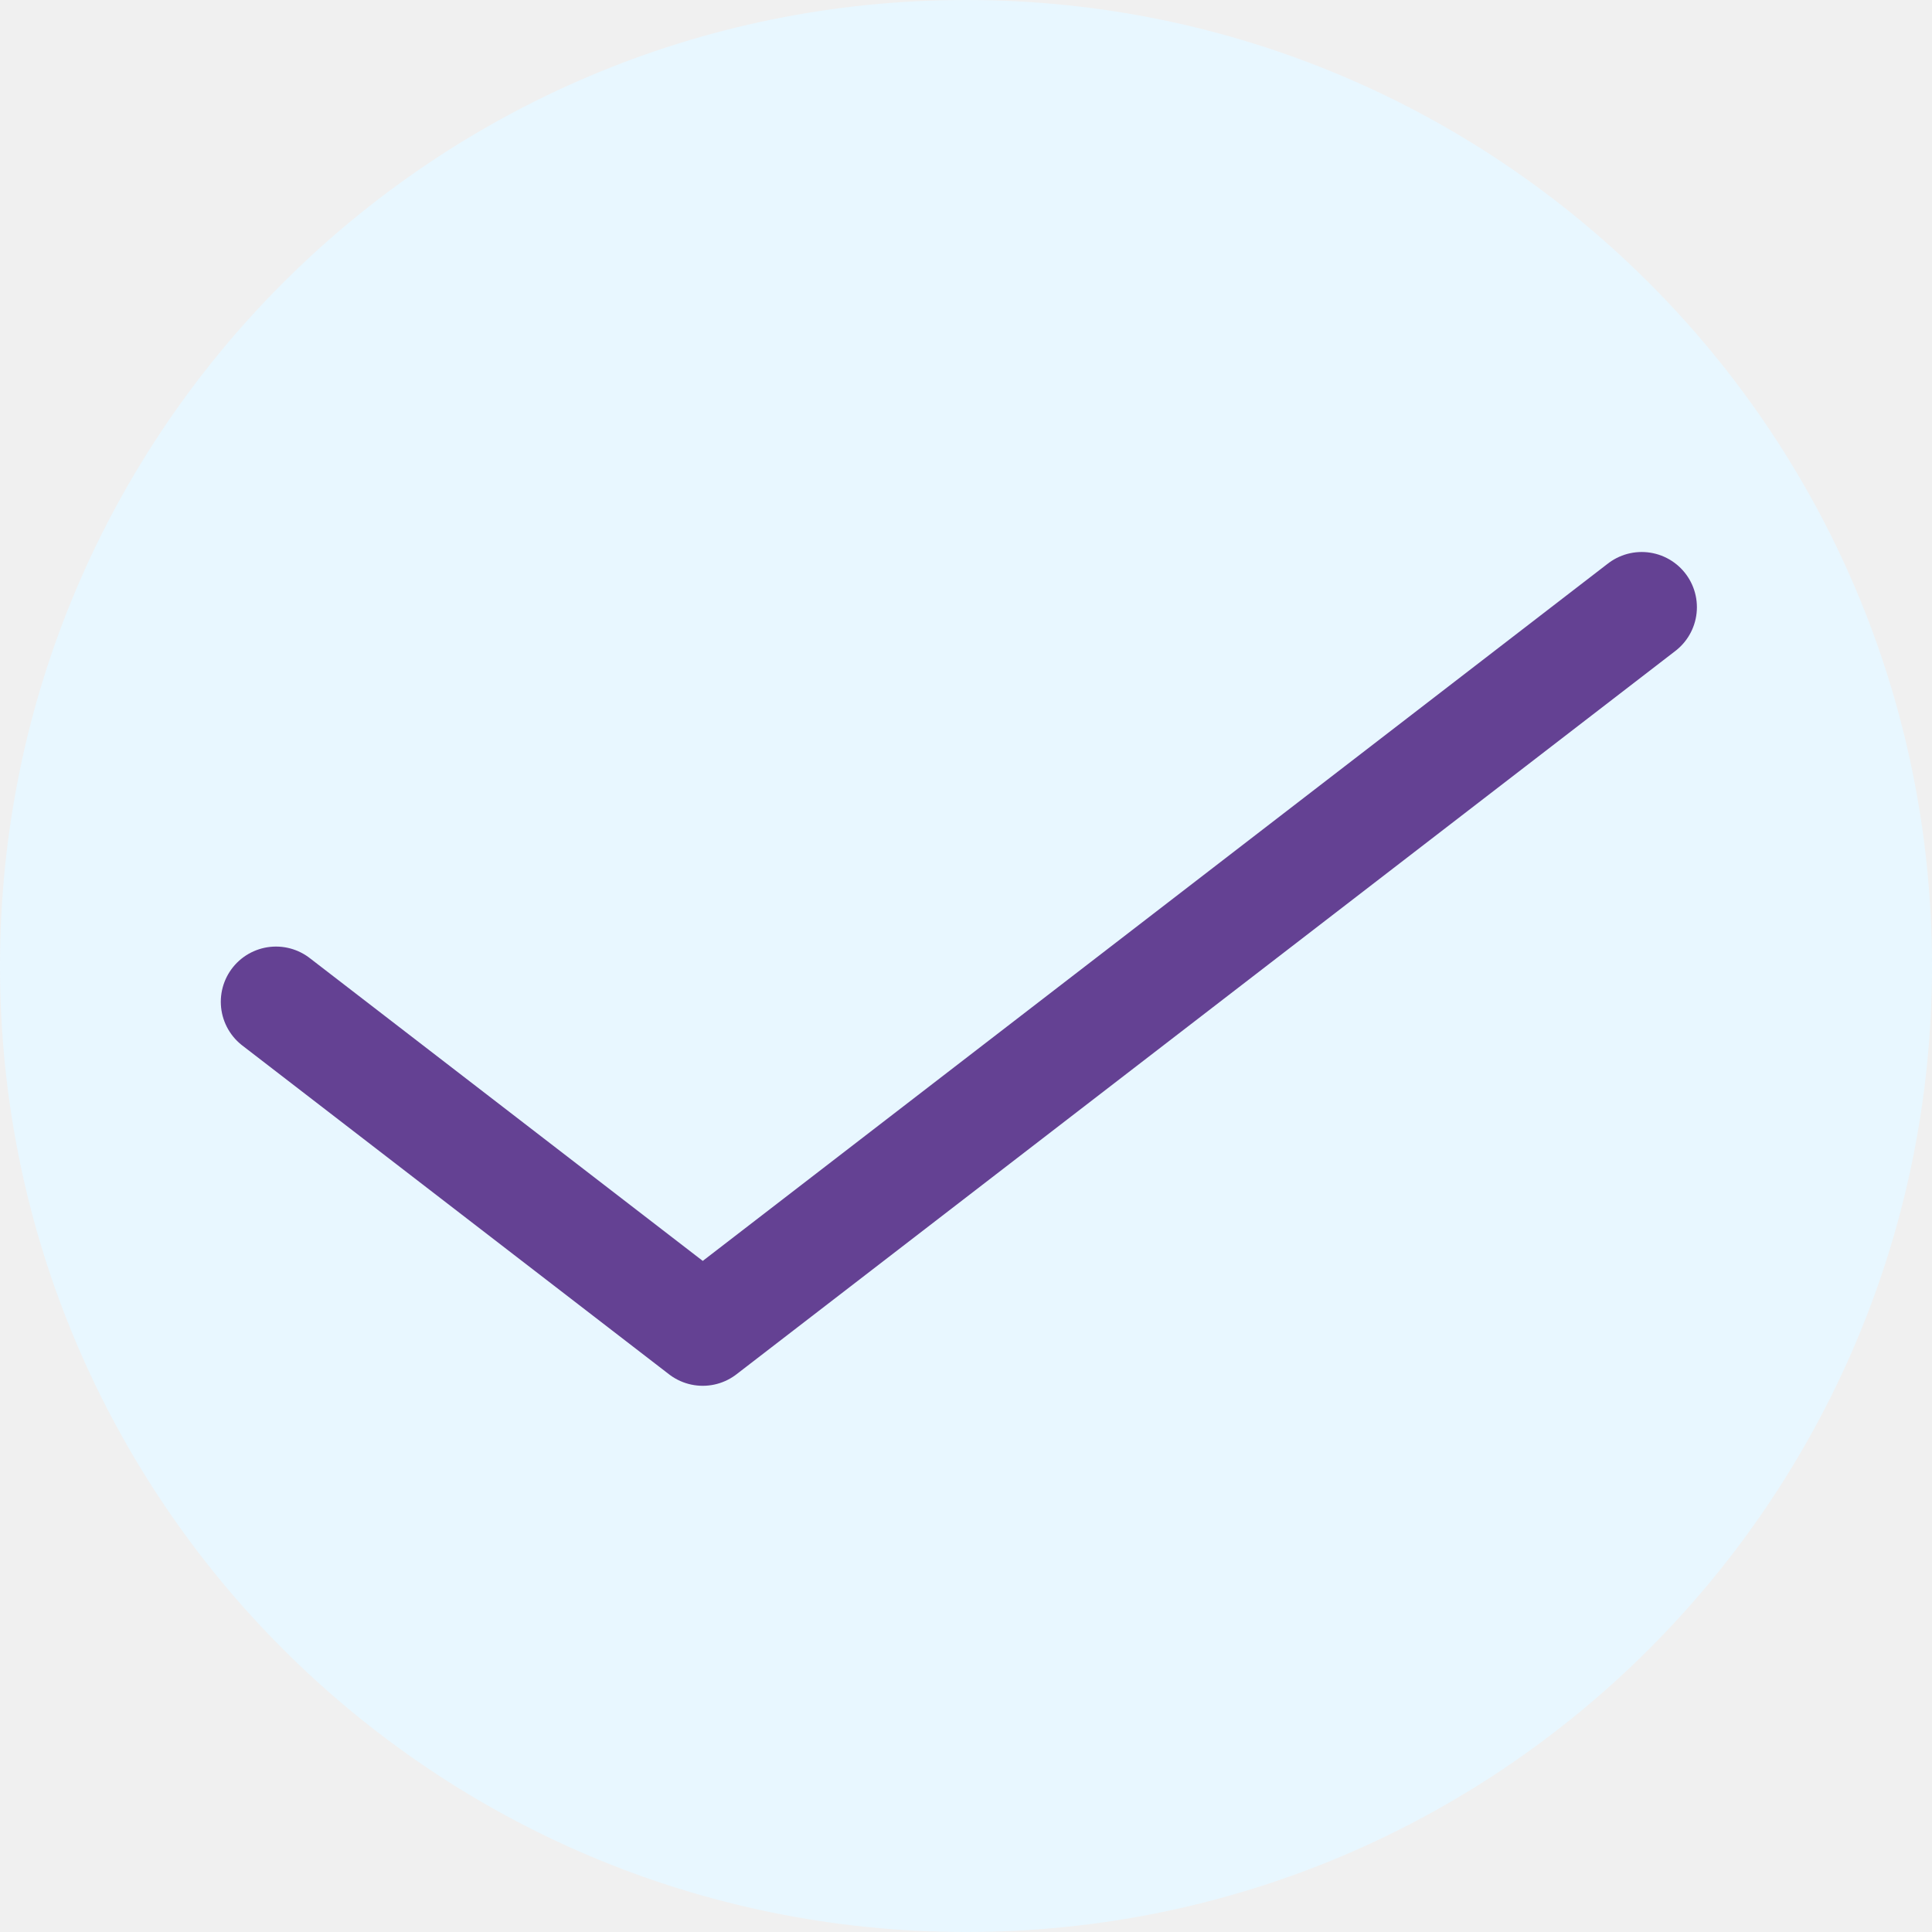
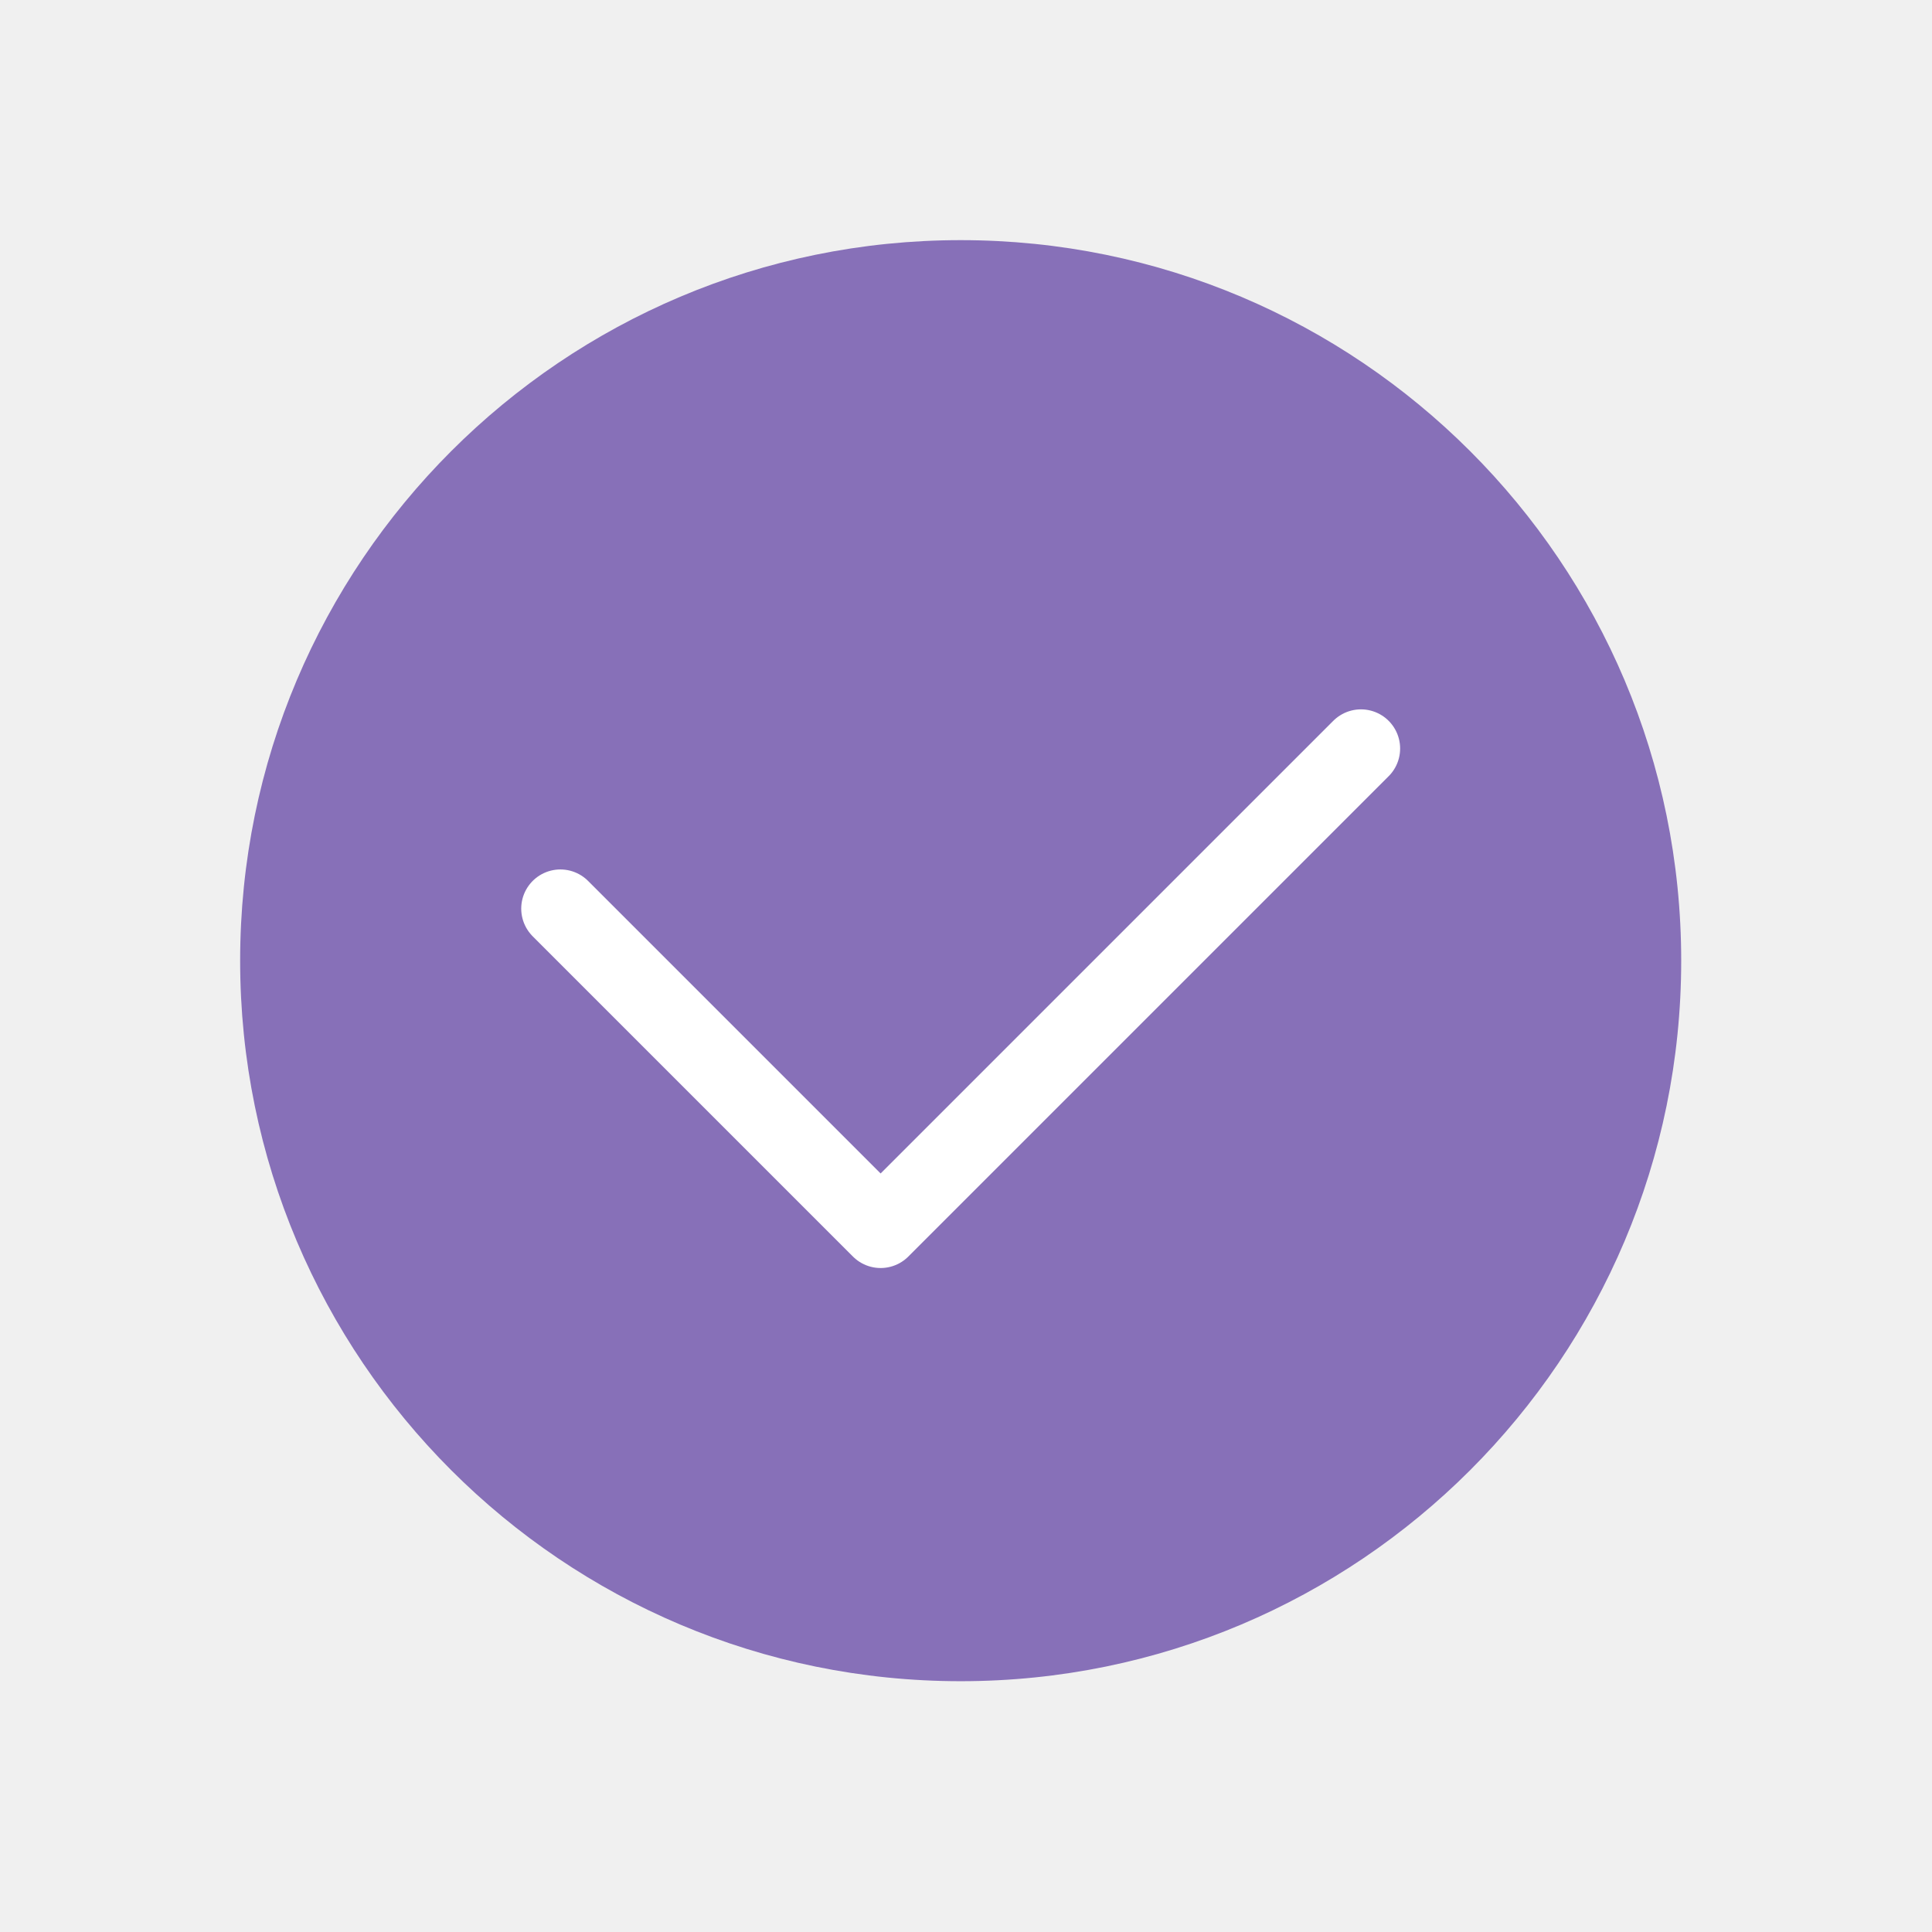
- <svg xmlns="http://www.w3.org/2000/svg" width="35" height="35" viewBox="0 0 35 35" fill="none">
-   <circle cx="17.5" cy="17.5" r="17.5" fill="#E8F7FF" />
-   <path d="M29.741 11L12.731 24.105L5 18.148" stroke="#644193" stroke-width="2" stroke-linecap="round" stroke-linejoin="round" />
+ <svg xmlns="http://www.w3.org/2000/svg" width="37" height="37" viewBox="0 0 37 37" fill="none">
+   <circle cx="18.398" cy="18.398" r="13.799" fill="#8770B8" />
+   <path d="M10.732 17.401L16.865 23.534L26.064 14.335" stroke="white" stroke-width="1.5" stroke-linecap="round" stroke-linejoin="round" />
</svg>
